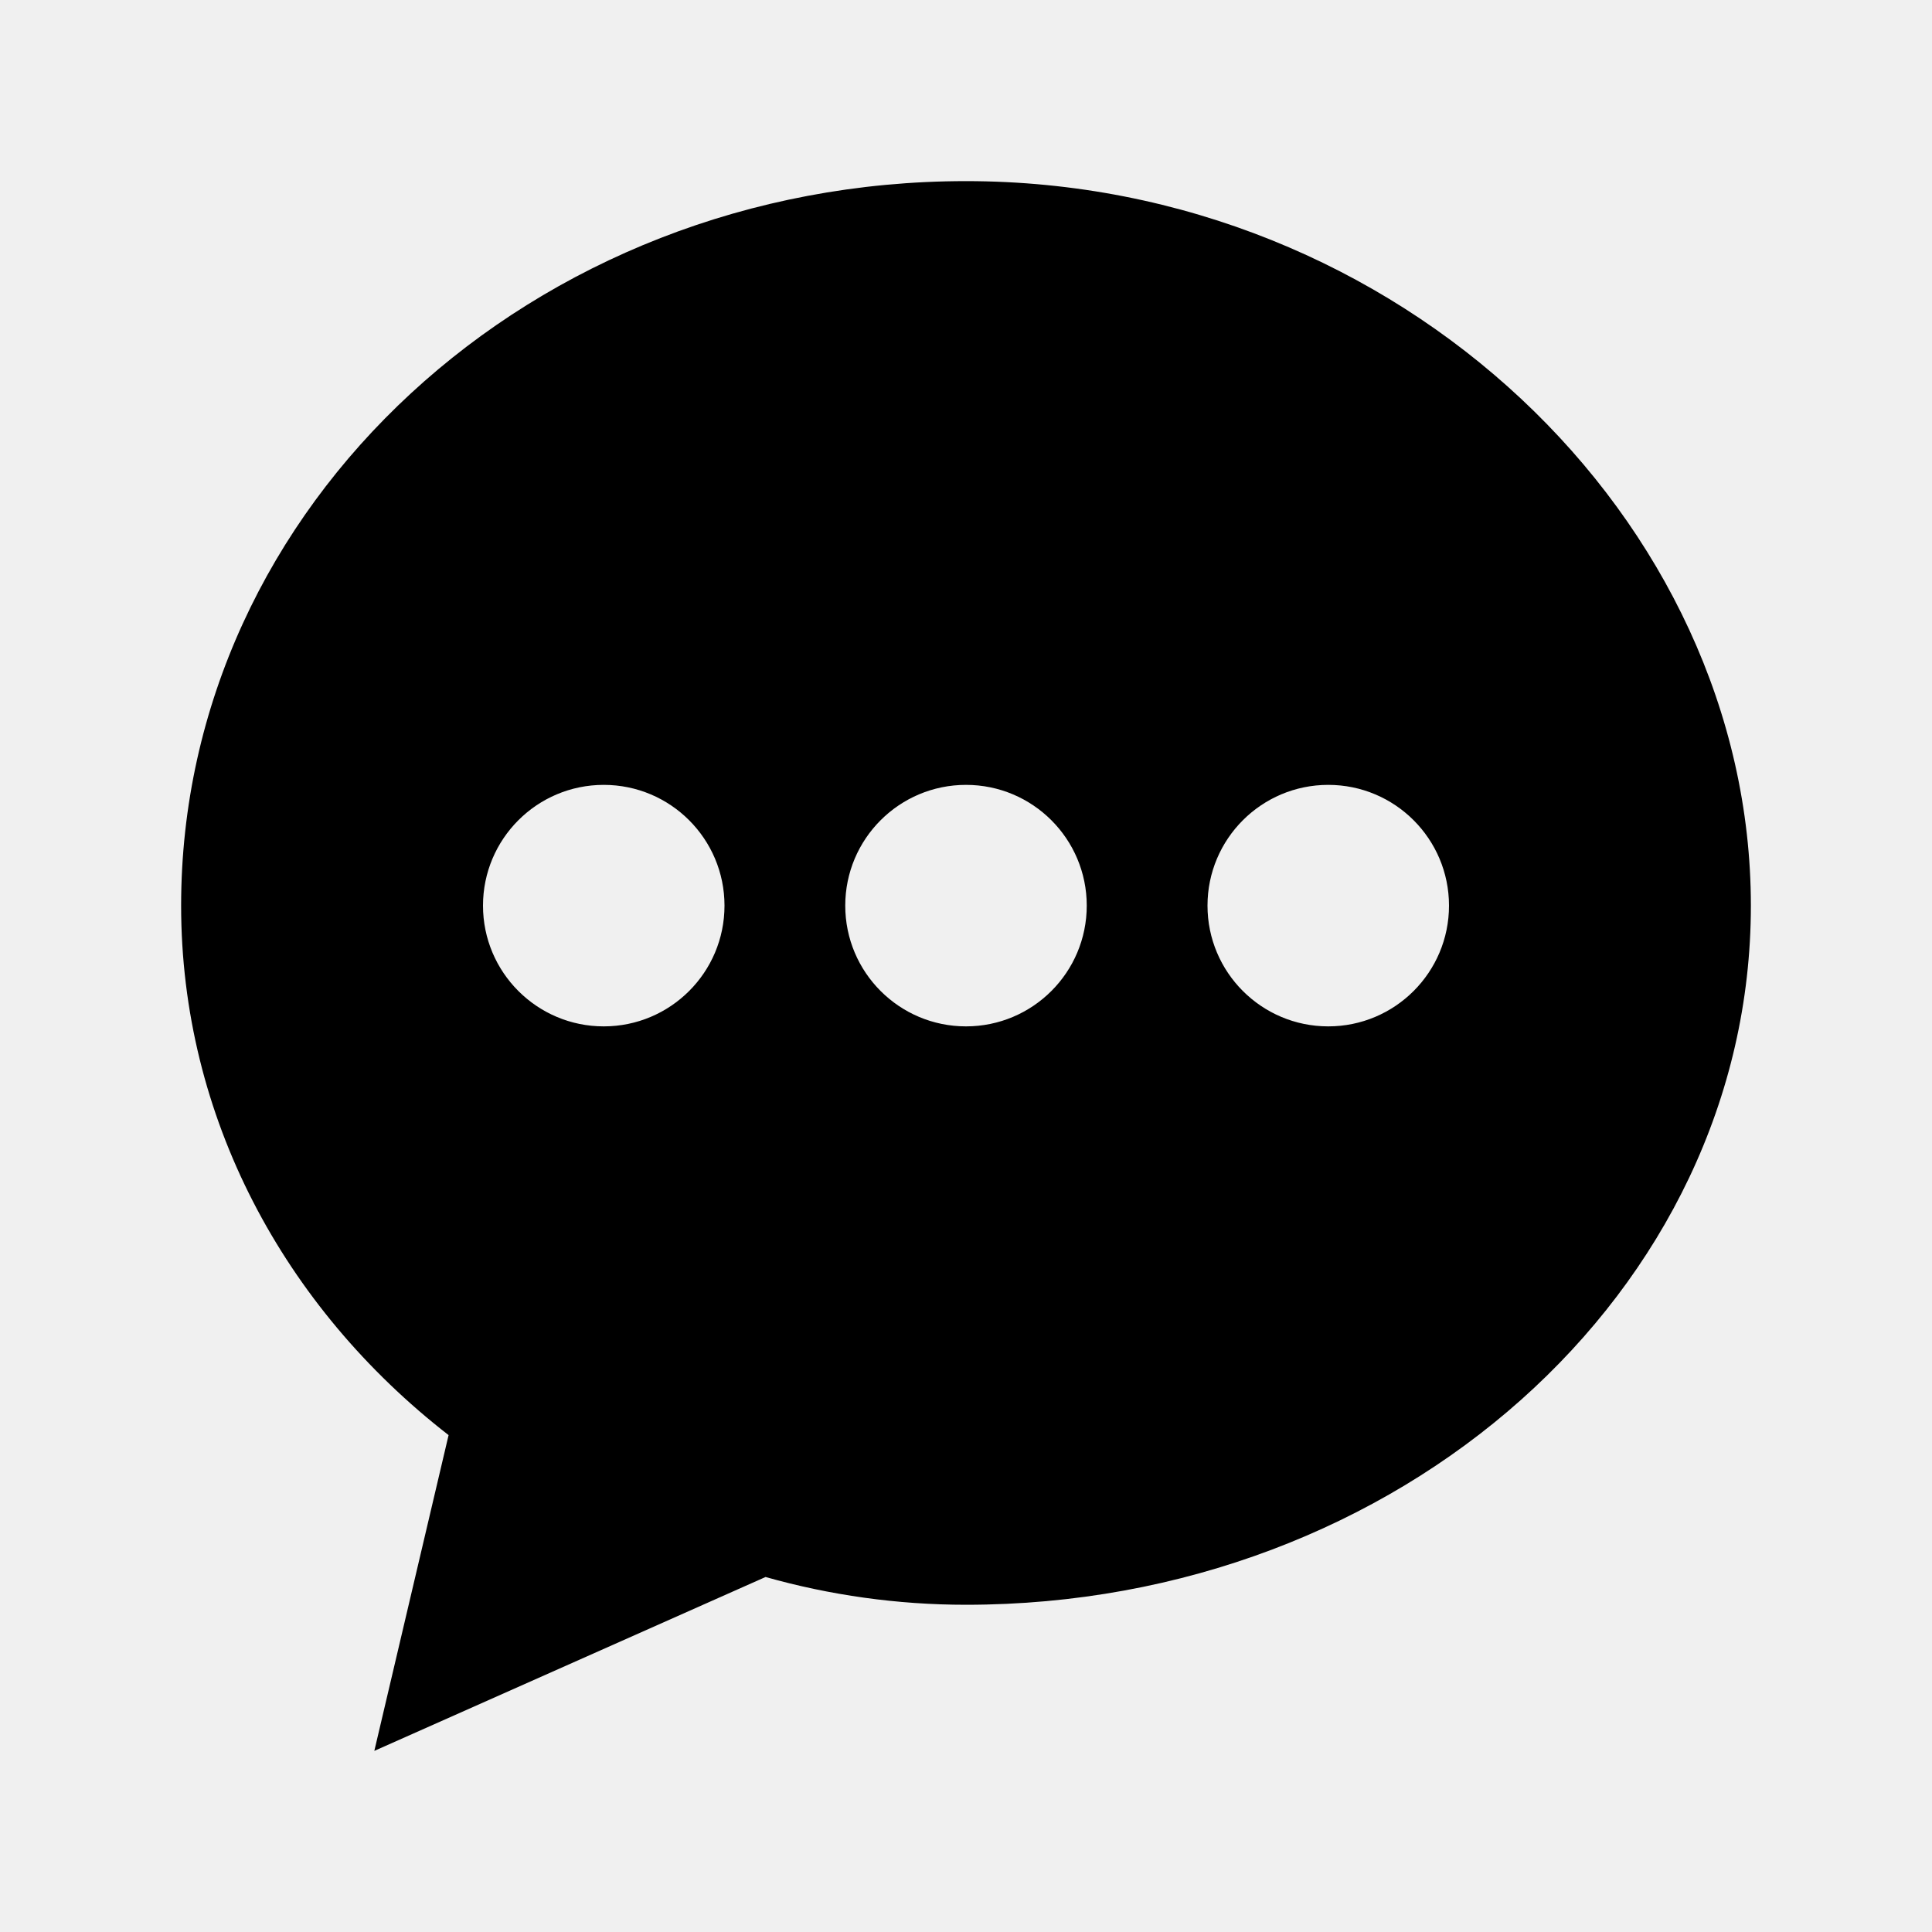
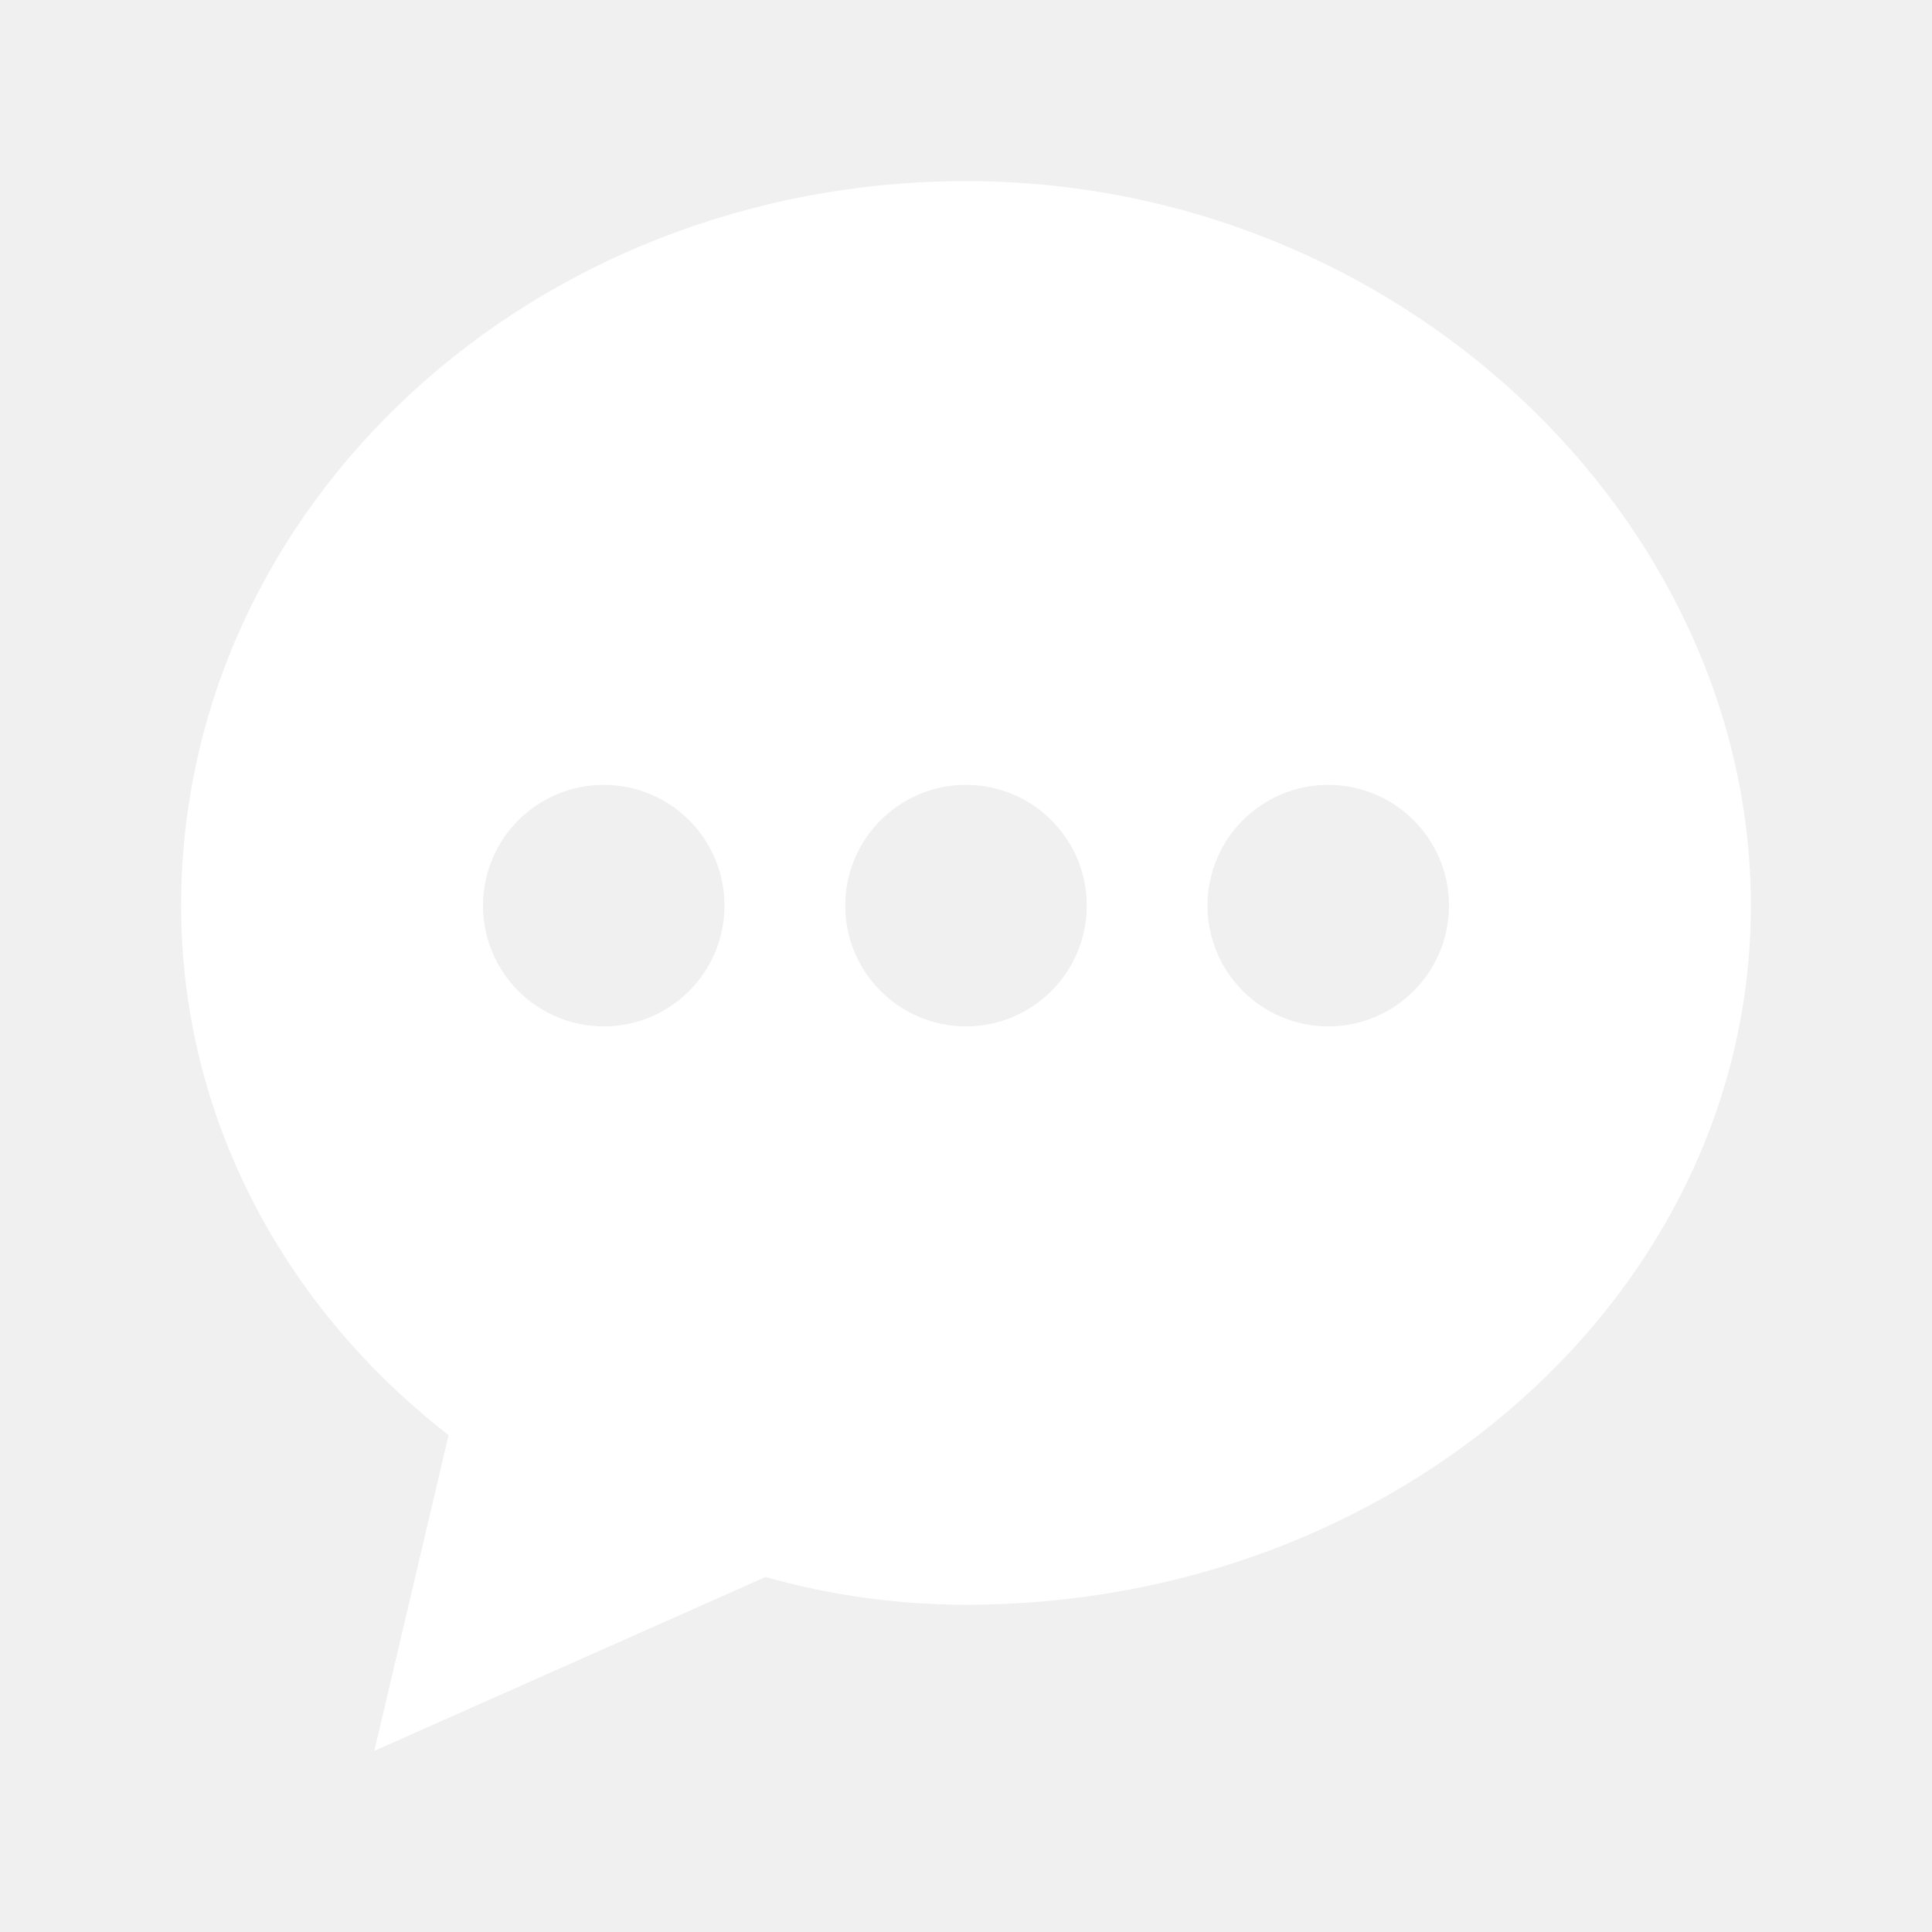
<svg xmlns="http://www.w3.org/2000/svg" viewBox="0 0 32 32">
  <style>
-     path { fill: #000; }
-     @media (prefers-color-scheme: dark) {
-       path { fill: #fff; }
+     path { fill: #fff; }
+     @media (prefers-color-scheme: light) {
+       path { fill: #000; }
    }
  </style>
  <path fill-rule="evenodd" d="M16 3C8.82 3 3 8.37 3 15c0 3.5 1.7 6.65 4.43 8.77L6.2 29l6.48-2.88c1.06.3 2.18.46 3.32.46 7.18 0 13-5.19 13-11.58S23.18 3 16 3Zm-6 10a2 2 0 1 0 0 4 2 2 0 0 0 0-4Zm6 0a2 2 0 1 0 0 4 2 2 0 0 0 0-4Zm6 0a2 2 0 1 0 0 4 2 2 0 0 0 0-4Z" />
</svg>
